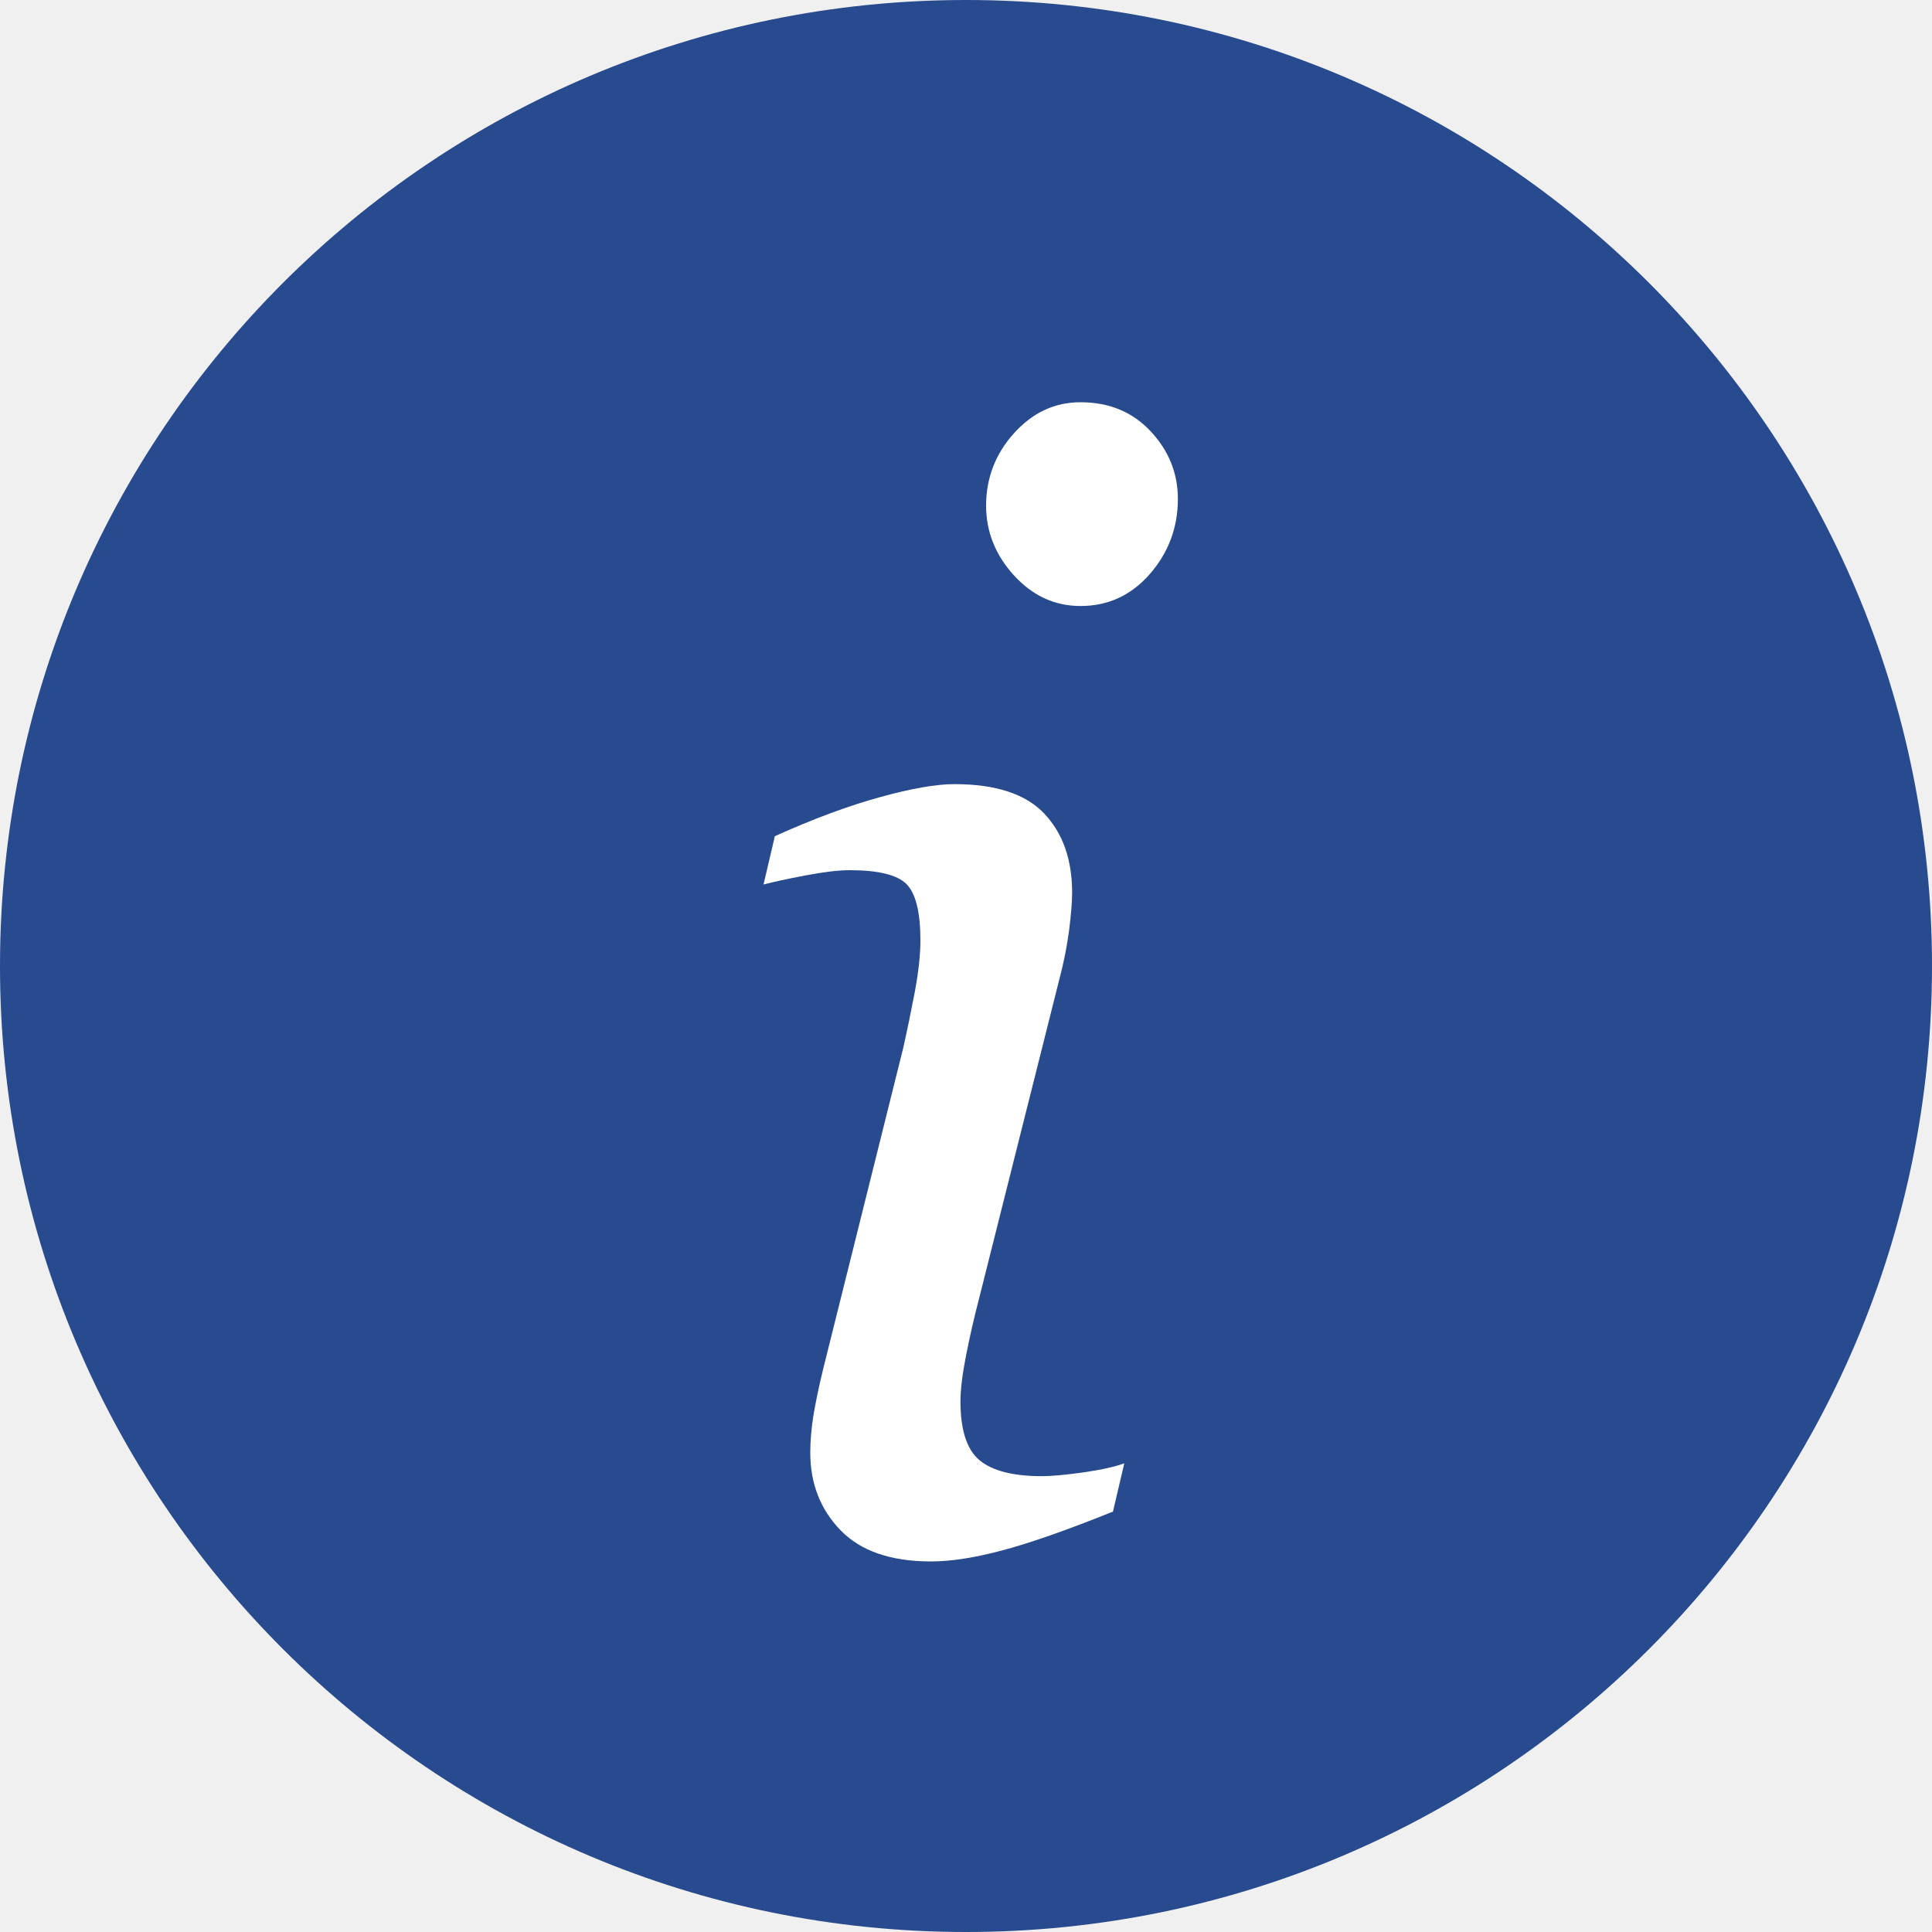
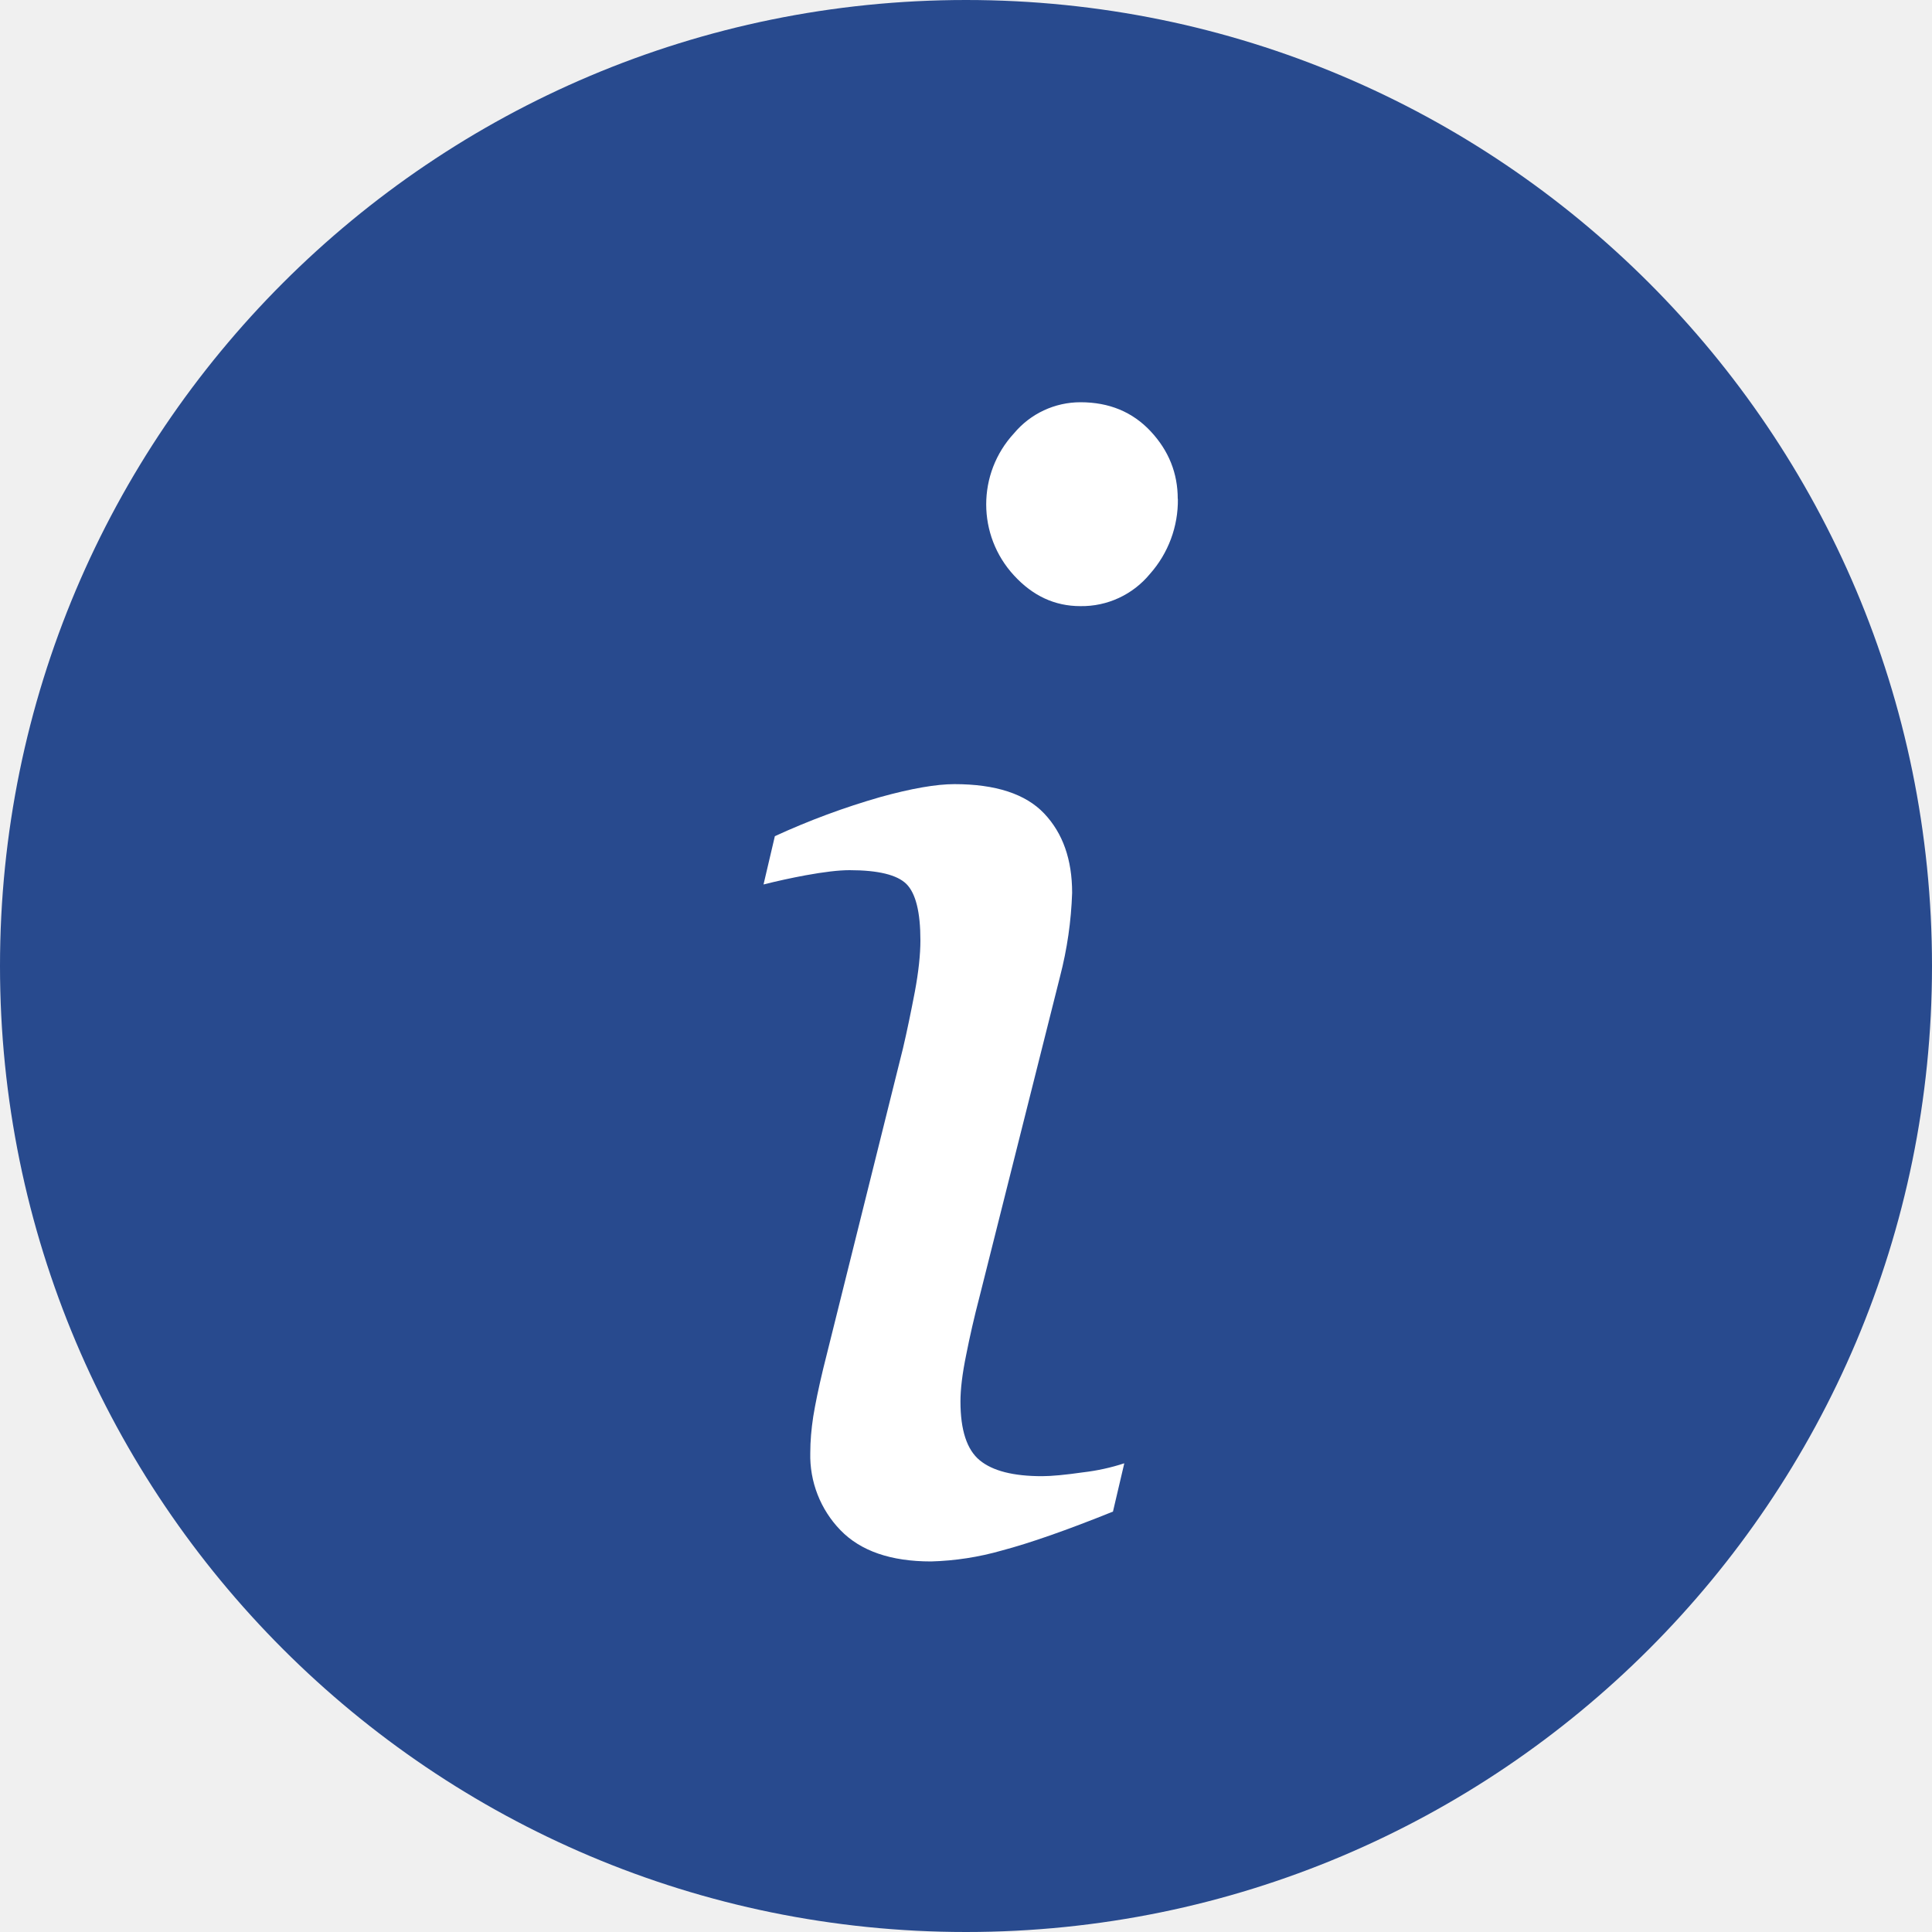
- <svg xmlns="http://www.w3.org/2000/svg" width="15px" height="15px" viewBox="0 0 15 15" version="1.1">
-   <defs />
-   <g id="UI-Kit---Map" stroke="none" stroke-width="1" fill="none" fill-rule="evenodd">
-     <g transform="translate(-1111, -1657)" id="info-icon">
-       <g transform="translate(1111, 1657)">
-         <circle id="Oval-7" fill="#284A8E" cx="7.5" cy="7.5" r="7.5" />
-         <path d="M8.729,11.361 L8.641,11.736 C8.281,11.881 7.994,11.981 7.779,12.038 C7.564,12.095 7.381,12.123 7.229,12.123 C6.916,12.123 6.682,12.042 6.525,11.88 C6.369,11.718 6.291,11.518 6.291,11.279 C6.291,11.189 6.299,11.096 6.314,10.998 C6.33,10.9 6.355,10.777 6.391,10.629 L7.012,8.139 C7.043,8.002 7.073,7.855 7.103,7.699 C7.132,7.543 7.146,7.41 7.146,7.301 C7.146,7.082 7.11,6.937 7.038,6.864 C6.966,6.792 6.818,6.756 6.596,6.756 C6.51,6.756 6.396,6.77 6.253,6.797 C6.11,6.824 6.002,6.848 5.928,6.867 L6.016,6.492 C6.32,6.355 6.594,6.254 6.836,6.188 C7.078,6.121 7.27,6.088 7.41,6.088 C7.73,6.088 7.963,6.164 8.107,6.316 C8.252,6.469 8.324,6.674 8.324,6.932 C8.324,7.002 8.316,7.098 8.301,7.219 C8.285,7.34 8.262,7.461 8.23,7.582 L7.604,10.072 C7.564,10.225 7.53,10.374 7.501,10.521 C7.472,10.667 7.457,10.787 7.457,10.881 C7.457,11.104 7.507,11.256 7.606,11.338 C7.706,11.42 7.867,11.461 8.09,11.461 C8.164,11.461 8.271,11.451 8.409,11.432 C8.548,11.412 8.654,11.389 8.729,11.361 Z M9.145,3.873 C9.145,4.096 9.072,4.29 8.928,4.456 C8.783,4.622 8.604,4.705 8.389,4.705 C8.189,4.705 8.018,4.626 7.873,4.468 C7.729,4.31 7.656,4.129 7.656,3.926 C7.656,3.711 7.729,3.523 7.873,3.363 C8.018,3.203 8.189,3.123 8.389,3.123 C8.611,3.123 8.793,3.198 8.934,3.349 C9.074,3.499 9.145,3.674 9.145,3.873 Z" id="i" fill="#FFFFFF" />
-       </g>
-     </g>
+ <svg xmlns="http://www.w3.org/2000/svg" width="15" height="15" viewBox="0 0 15 15">
+   <g fill="none" fill-rule="evenodd">
+     <circle fill="#284A8E" cx="7.5" cy="7.5" r="7.5" />
+     <path d="M8.729 11.361l-.088.375c-.36.145-.647.245-.862.302a2.218 2.218 0 0 1-.55.085c-.313 0-.547-.081-.704-.243a.832.832 0 0 1-.234-.6c0-.09.008-.184.023-.282.016-.098.041-.22.077-.37l.62-2.49c.032-.136.062-.283.092-.439.029-.156.043-.289.043-.398 0-.219-.036-.364-.108-.437-.072-.072-.22-.108-.442-.108-.086 0-.2.014-.343.04a5.29 5.29 0 0 0-.325.071l.088-.375a5.76 5.76 0 0 1 .82-.304c.242-.067.434-.1.574-.1.32 0 .553.076.697.228.145.153.217.358.217.616a2.978 2.978 0 0 1-.094.65l-.626 2.49c-.04.153-.074.302-.103.449-.03.146-.044.266-.044.36 0 .223.05.375.15.457.1.082.26.123.483.123.074 0 .18-.01.32-.03a1.63 1.63 0 0 0 .319-.07zm.416-7.488a.86.86 0 0 1-.217.583.686.686 0 0 1-.54.25c-.199 0-.37-.08-.515-.238a.813.813 0 0 1 0-1.104.672.672 0 0 1 .516-.241c.222 0 .404.075.545.226.14.15.21.325.21.524z" fill="#FFF" />
  </g>
</svg>
